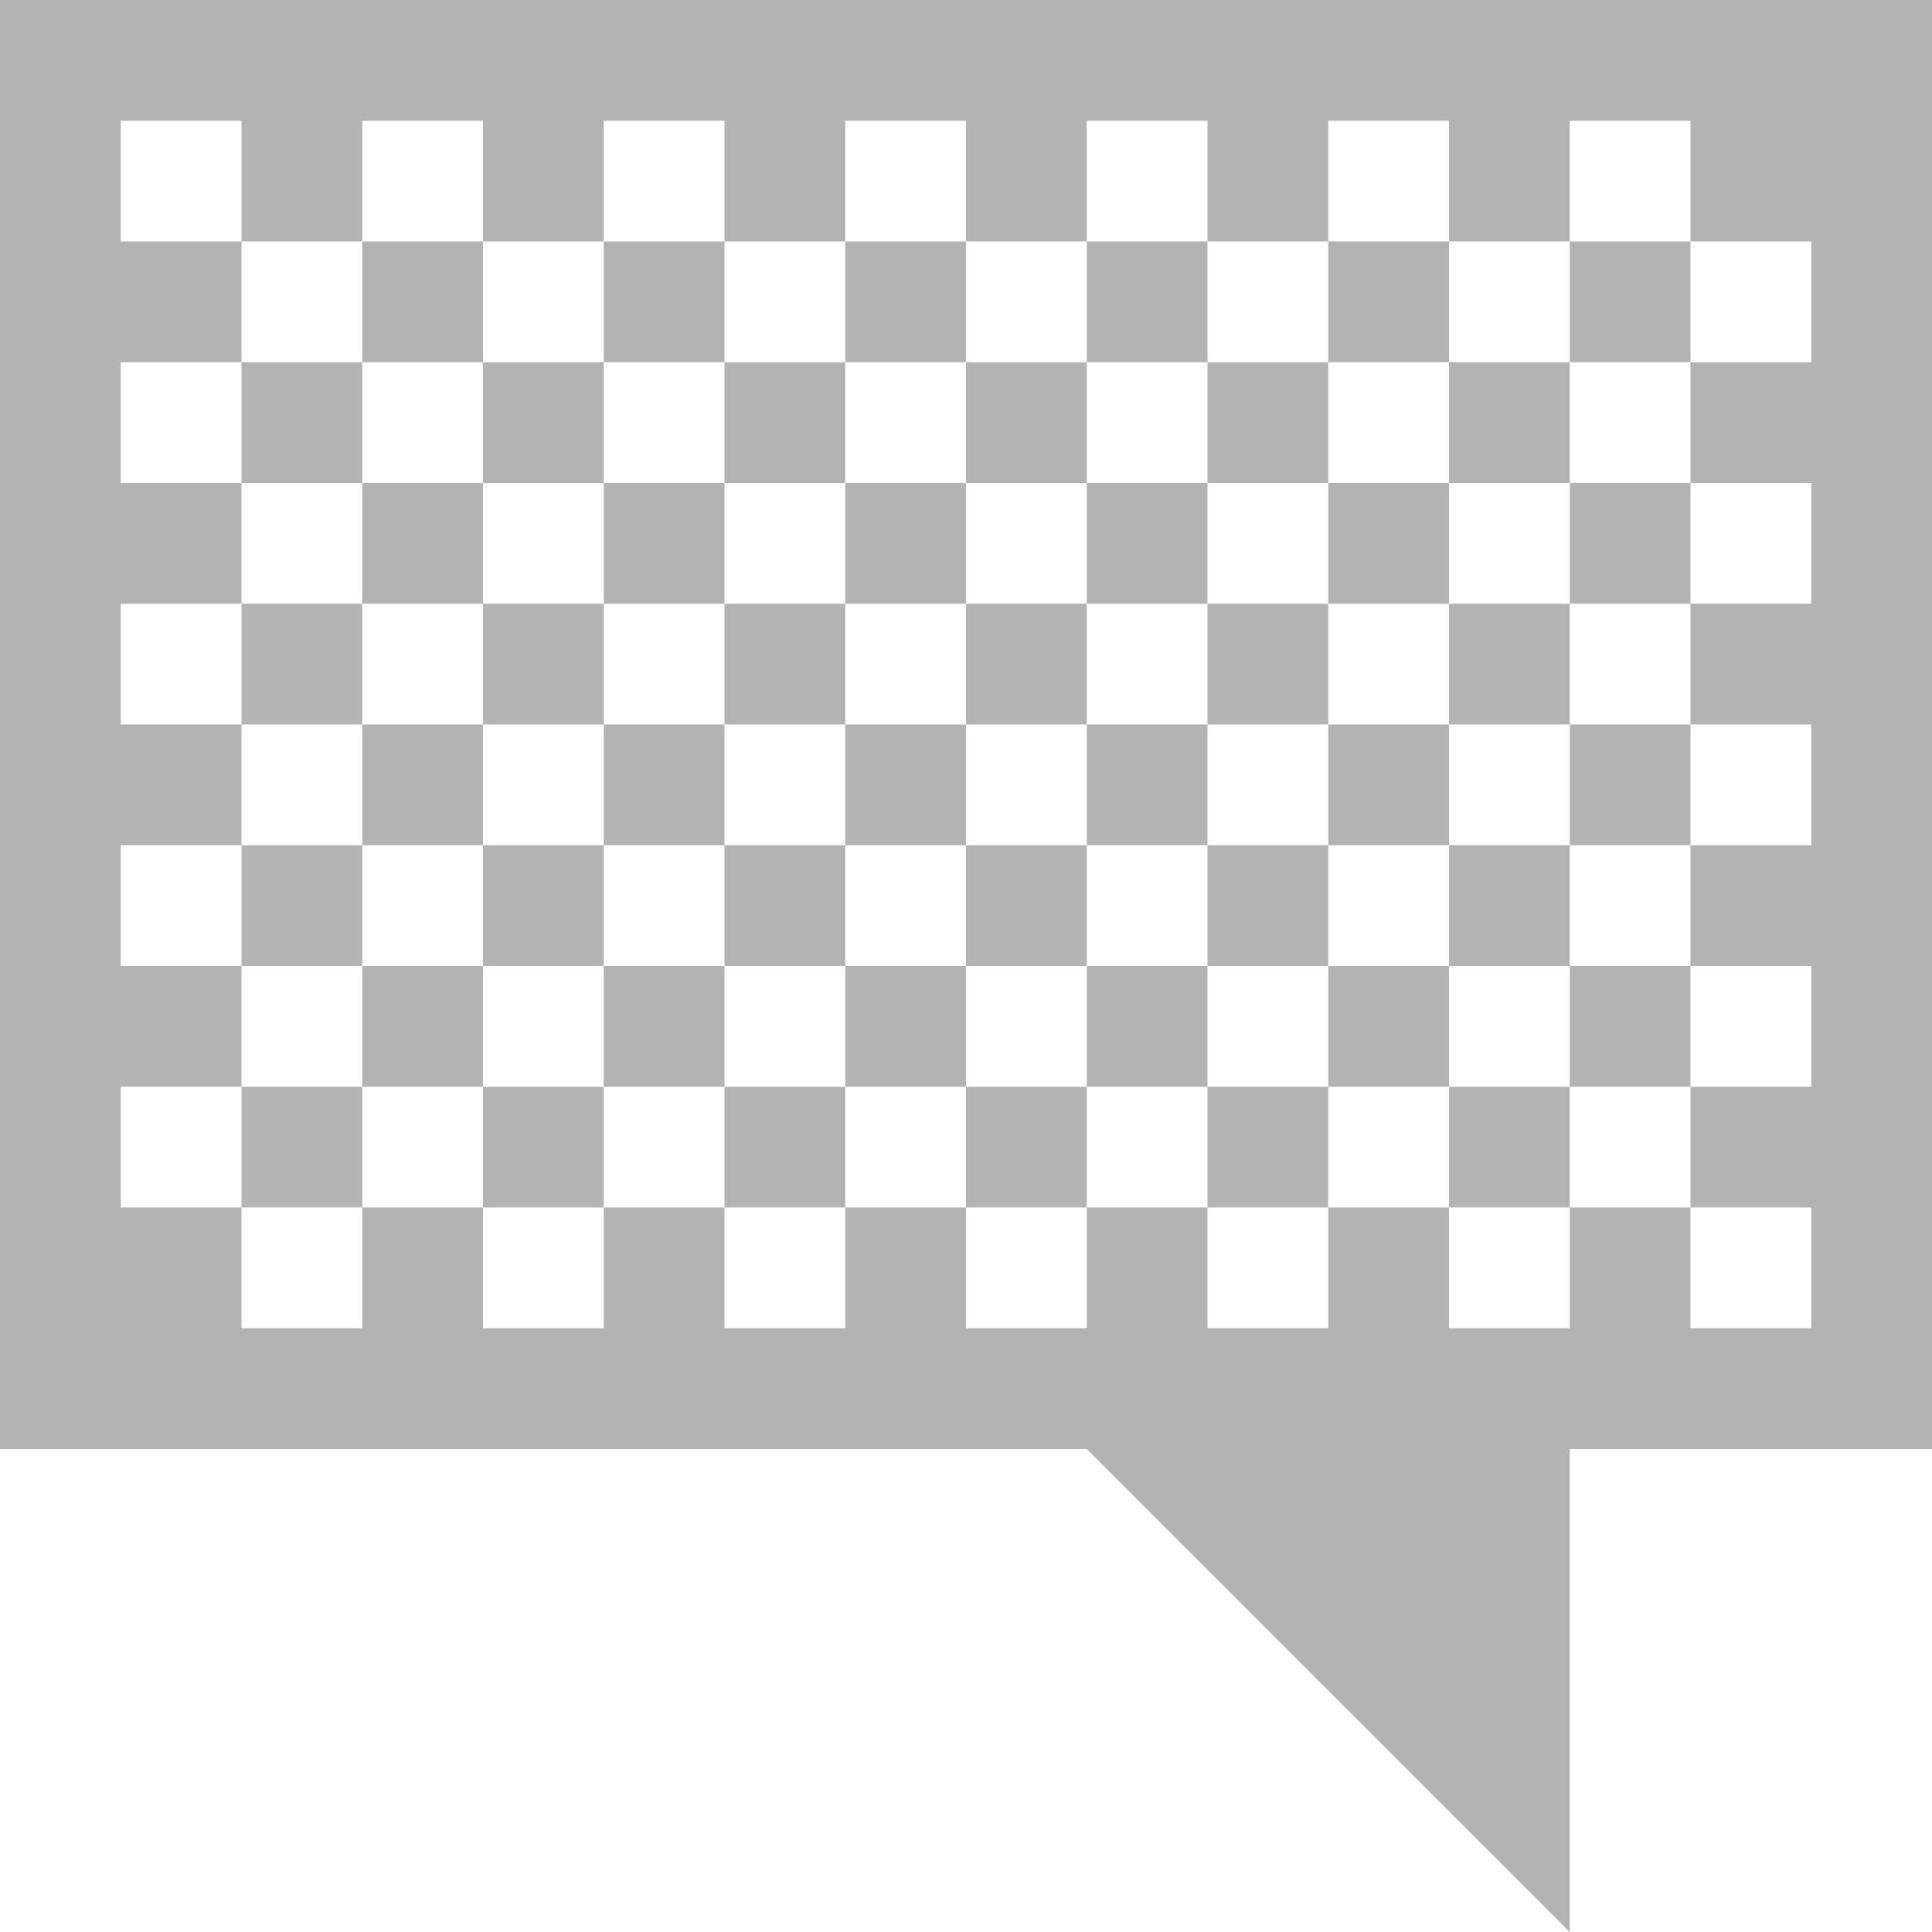
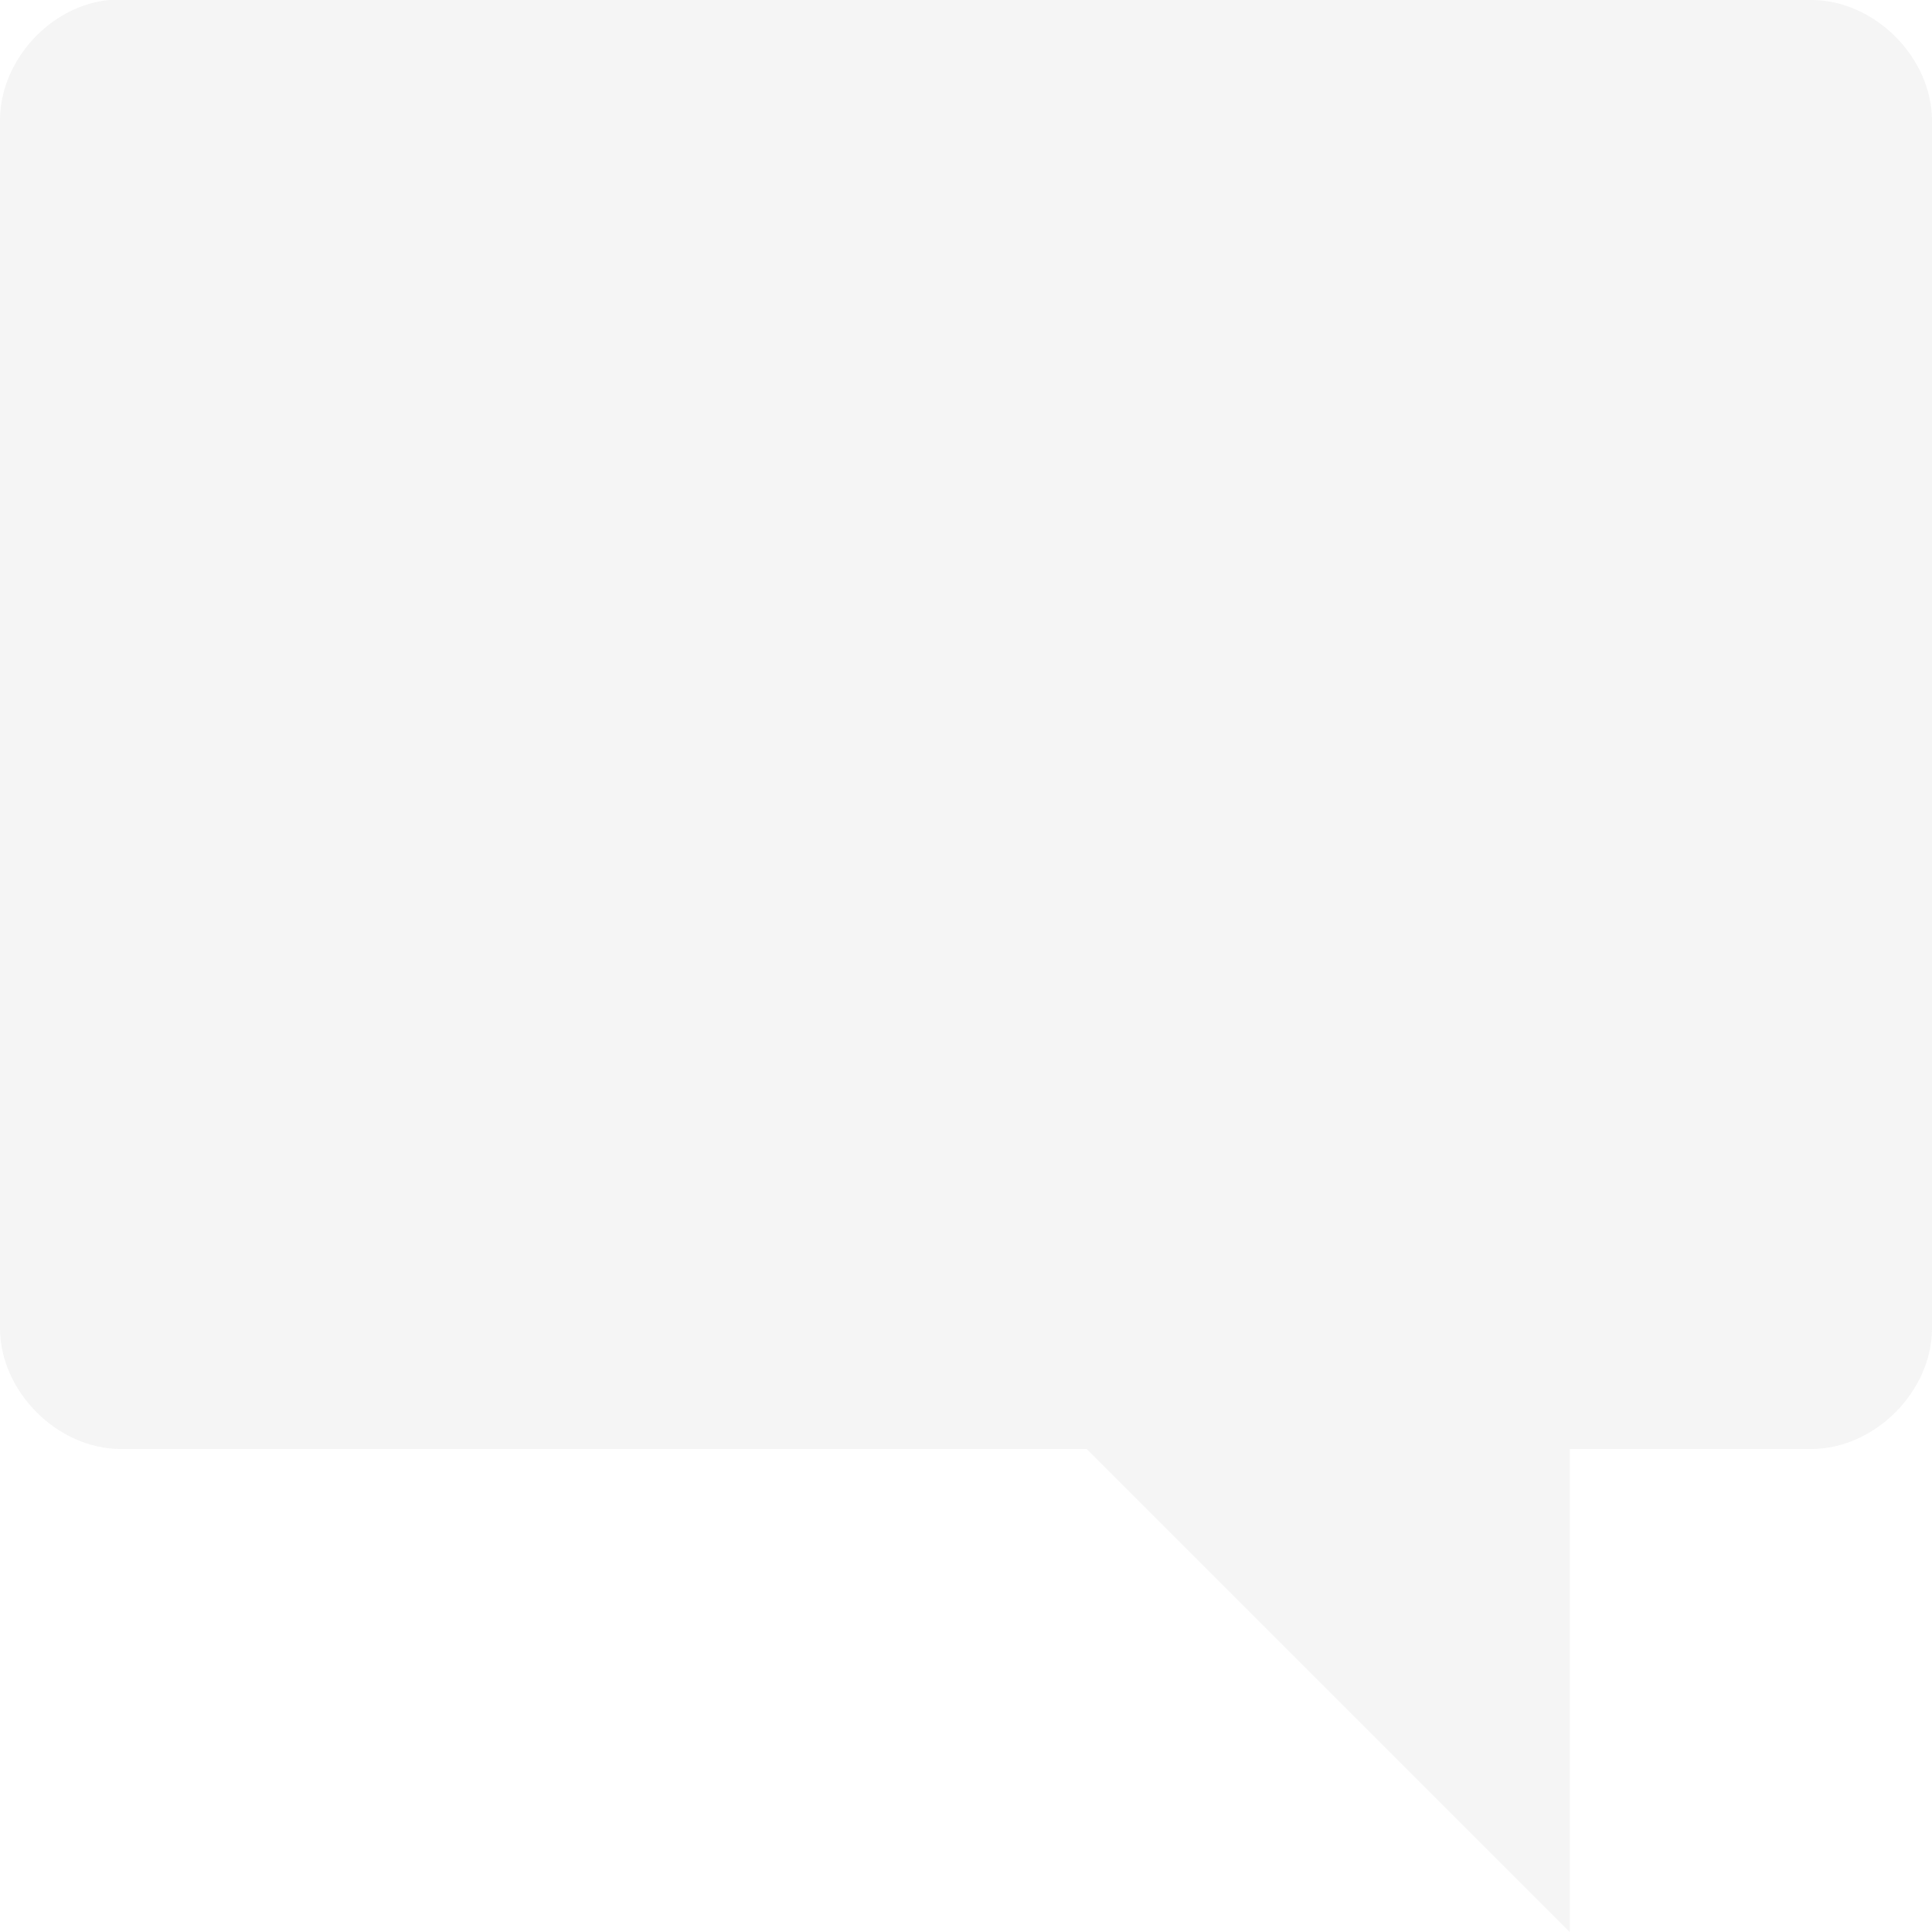
<svg xmlns="http://www.w3.org/2000/svg" width="16" height="16" id="svg2" version="1.1">
  <defs id="defs4" />
  <g id="layer1" transform="translate(0,-1036.362)">
-     <path style="opacity:0.3;fill:#f9f9f9#f9f9f9#cdcdcd#000000;fill-opacity:1;stroke:none" d="m 0,1036.362 0,12 9,0 4,4 0,-4 3,0 0,-12 -16,0 z m 1,1 1,0 0,1 1,0 0,-1 1,0 0,1 1,0 0,-1 1,0 0,1 1,0 0,-1 1,0 0,1 1,0 0,-1 1,0 0,1 1,0 0,-1 1,0 0,1 1,0 0,-1 1,0 0,1 1,0 0,1 -1,0 0,1 1,0 0,1 -1,0 0,1 1,0 0,1 -1,0 0,1 1,0 0,1 -1,0 0,1 1,0 0,1 -1,0 0,-1 -1,0 0,1 -1,0 0,-1 -1,0 0,1 -1,0 0,-1 -1,0 0,1 -1,0 0,-1 -1,0 0,1 -1,0 0,-1 -1,0 0,1 -1,0 0,-1 -1,0 0,1 -1,0 0,-1 -1,0 0,-1 1,0 0,-1 -1,0 0,-1 1,0 0,-1 -1,0 0,-1 1,0 0,-1 -1,0 0,-1 1,0 0,-1 -1,0 0,-1 z m 1,2 0,1 1,0 0,-1 -1,0 z m 1,0 1,0 0,-1 -1,0 0,1 z m 1,0 0,1 1,0 0,-1 -1,0 z m 1,0 1,0 0,-1 -1,0 0,1 z m 1,0 0,1 1,0 0,-1 -1,0 z m 1,0 1,0 0,-1 -1,0 0,1 z m 1,0 0,1 1,0 0,-1 -1,0 z m 1,0 1,0 0,-1 -1,0 0,1 z m 1,0 0,1 1,0 0,-1 -1,0 z m 1,0 1,0 0,-1 -1,0 0,1 z m 1,0 0,1 1,0 0,-1 -1,0 z m 1,0 1,0 0,-1 -1,0 0,1 z m 0,1 0,1 1,0 0,-1 -1,0 z m 0,1 -1,0 0,1 1,0 0,-1 z m 0,1 0,1 1,0 0,-1 -1,0 z m 0,1 -1,0 0,1 1,0 0,-1 z m 0,1 0,1 1,0 0,-1 -1,0 z m 0,1 -1,0 0,1 1,0 0,-1 z m -1,0 0,-1 -1,0 0,1 1,0 z m -1,0 -1,0 0,1 1,0 0,-1 z m -1,0 0,-1 -1,0 0,1 1,0 z m -1,0 -1,0 0,1 1,0 0,-1 z m -1,0 0,-1 -1,0 0,1 1,0 z m -1,0 -1,0 0,1 1,0 0,-1 z m -1,0 0,-1 -1,0 0,1 1,0 z m -1,0 -1,0 0,1 1,0 0,-1 z m -1,0 0,-1 -1,0 0,1 1,0 z m -1,0 -1,0 0,1 1,0 0,-1 z m 0,-1 0,-1 -1,0 0,1 1,0 z m 0,-1 1,0 0,-1 -1,0 0,1 z m 0,-1 0,-1 -1,0 0,1 1,0 z m 0,-1 1,0 0,-1 -1,0 0,1 z m 1,0 0,1 1,0 0,-1 -1,0 z m 1,0 1,0 0,-1 -1,0 0,1 z m 1,0 0,1 1,0 0,-1 -1,0 z m 1,0 1,0 0,-1 -1,0 0,1 z m 1,0 0,1 1,0 0,-1 -1,0 z m 1,0 1,0 0,-1 -1,0 0,1 z m 1,0 0,1 1,0 0,-1 -1,0 z m 1,0 1,0 0,-1 -1,0 0,1 z m 0,1 0,1 1,0 0,-1 -1,0 z m 0,1 -1,0 0,1 1,0 0,-1 z m -1,0 0,-1 -1,0 0,1 1,0 z m -1,0 -1,0 0,1 1,0 0,-1 z m -1,0 0,-1 -1,0 0,1 1,0 z m -1,0 -1,0 0,1 1,0 0,-1 z m -1,0 0,-1 -1,0 0,1 1,0 z m -1,0 -1,0 0,1 1,0 0,-1 z" id="path2987" />
+     <path style="font-size:medium;font-style:normal;font-variant:normal;font-weight:normal;font-stretch:normal;text-indent:0;text-align:start;text-decoration:none;line-height:normal;letter-spacing:normal;word-spacing:normal;text-transform:none;direction:ltr;block-progression:tb;writing-mode:lr-tb;text-anchor:start;baseline-shift:baseline;opacity:0.3;color:#000000;fill:#dcdcdc;fill-opacity:1;fill-rule:nonzero;stroke:none;stroke-width:2;marker:none;visibility:visible;display:inline;overflow:visible;enable-background:accumulate;font-family:Sans;-inkscape-font-specification:Sans" d="m 0.906,1036.362 c -0.492,0.046 -0.908,0.506 -0.906,1 l 0,10 c 5.00000005e-5,0.523 0.476,1 1,1 l 8,0 4,4 0,-4 2,0 c 0.524,-10e-5 1,-0.476 1,-1 l 0,-10 c -5e-5,-0.524 -0.476,-1 -1,-1 l -14,0 c -0.031,-10e-4 -0.062,-10e-4 -0.094,0 z" id="rect14666-668" />
  </g>
</svg>
